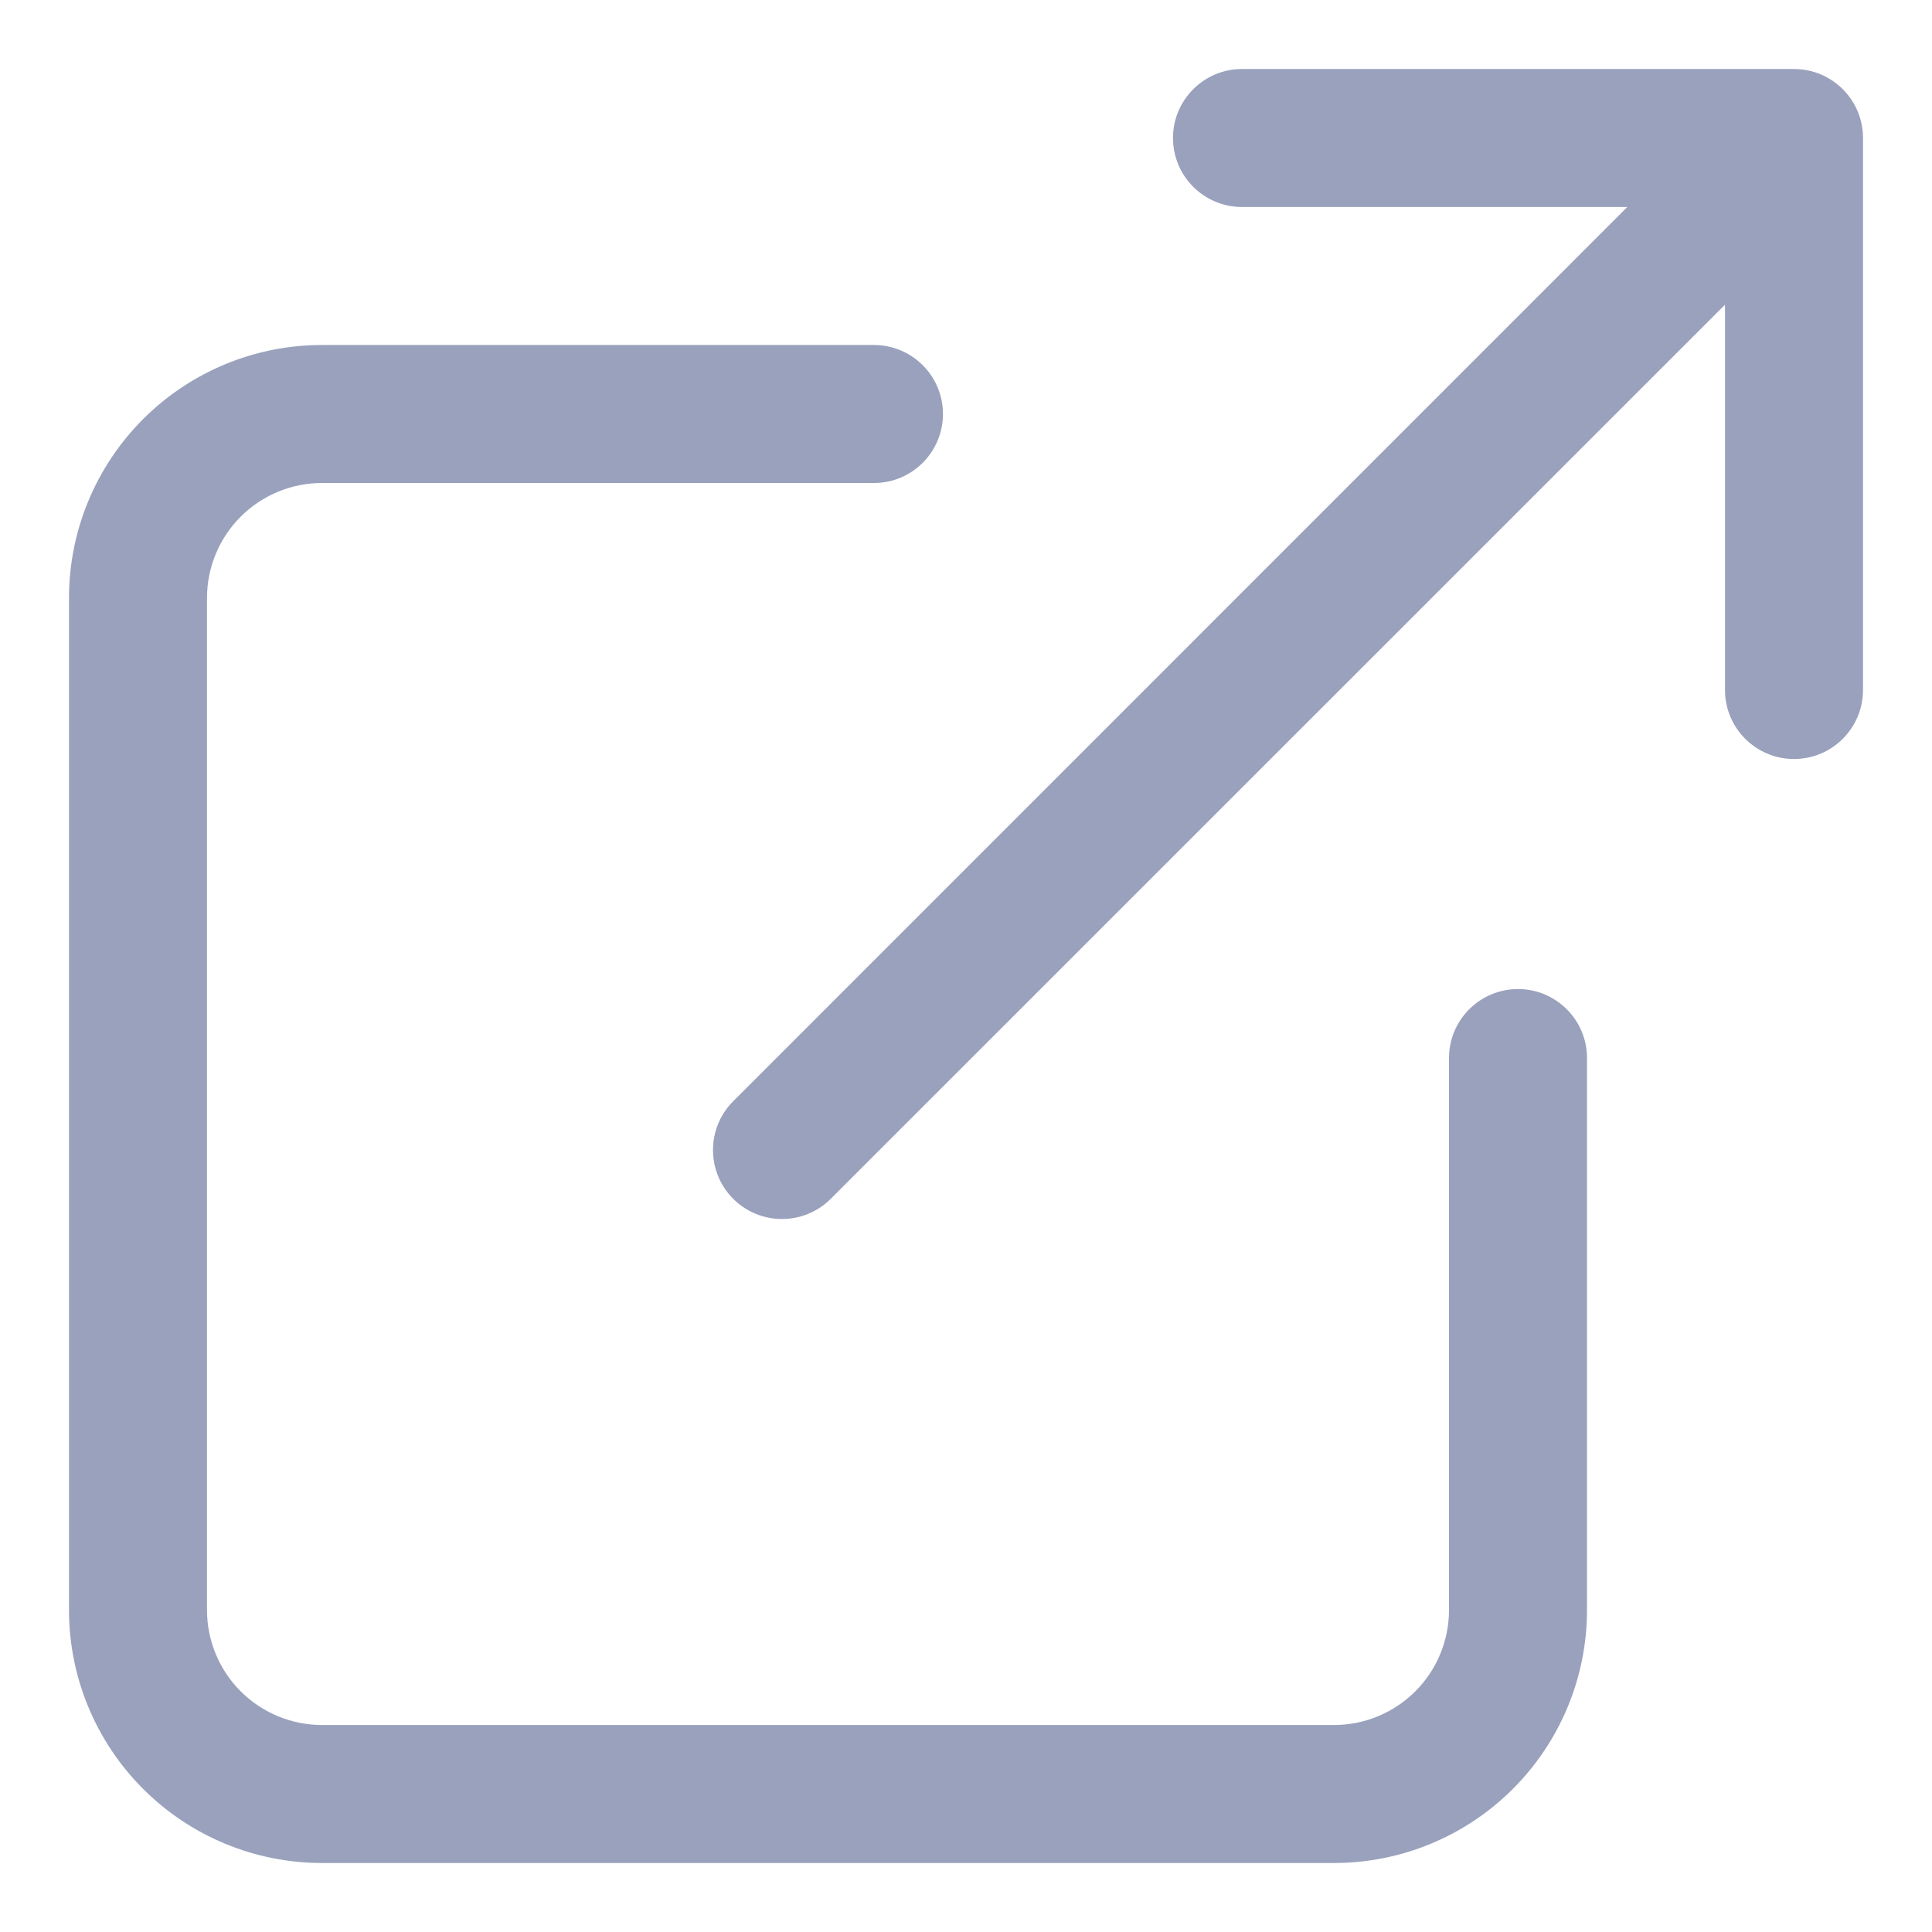
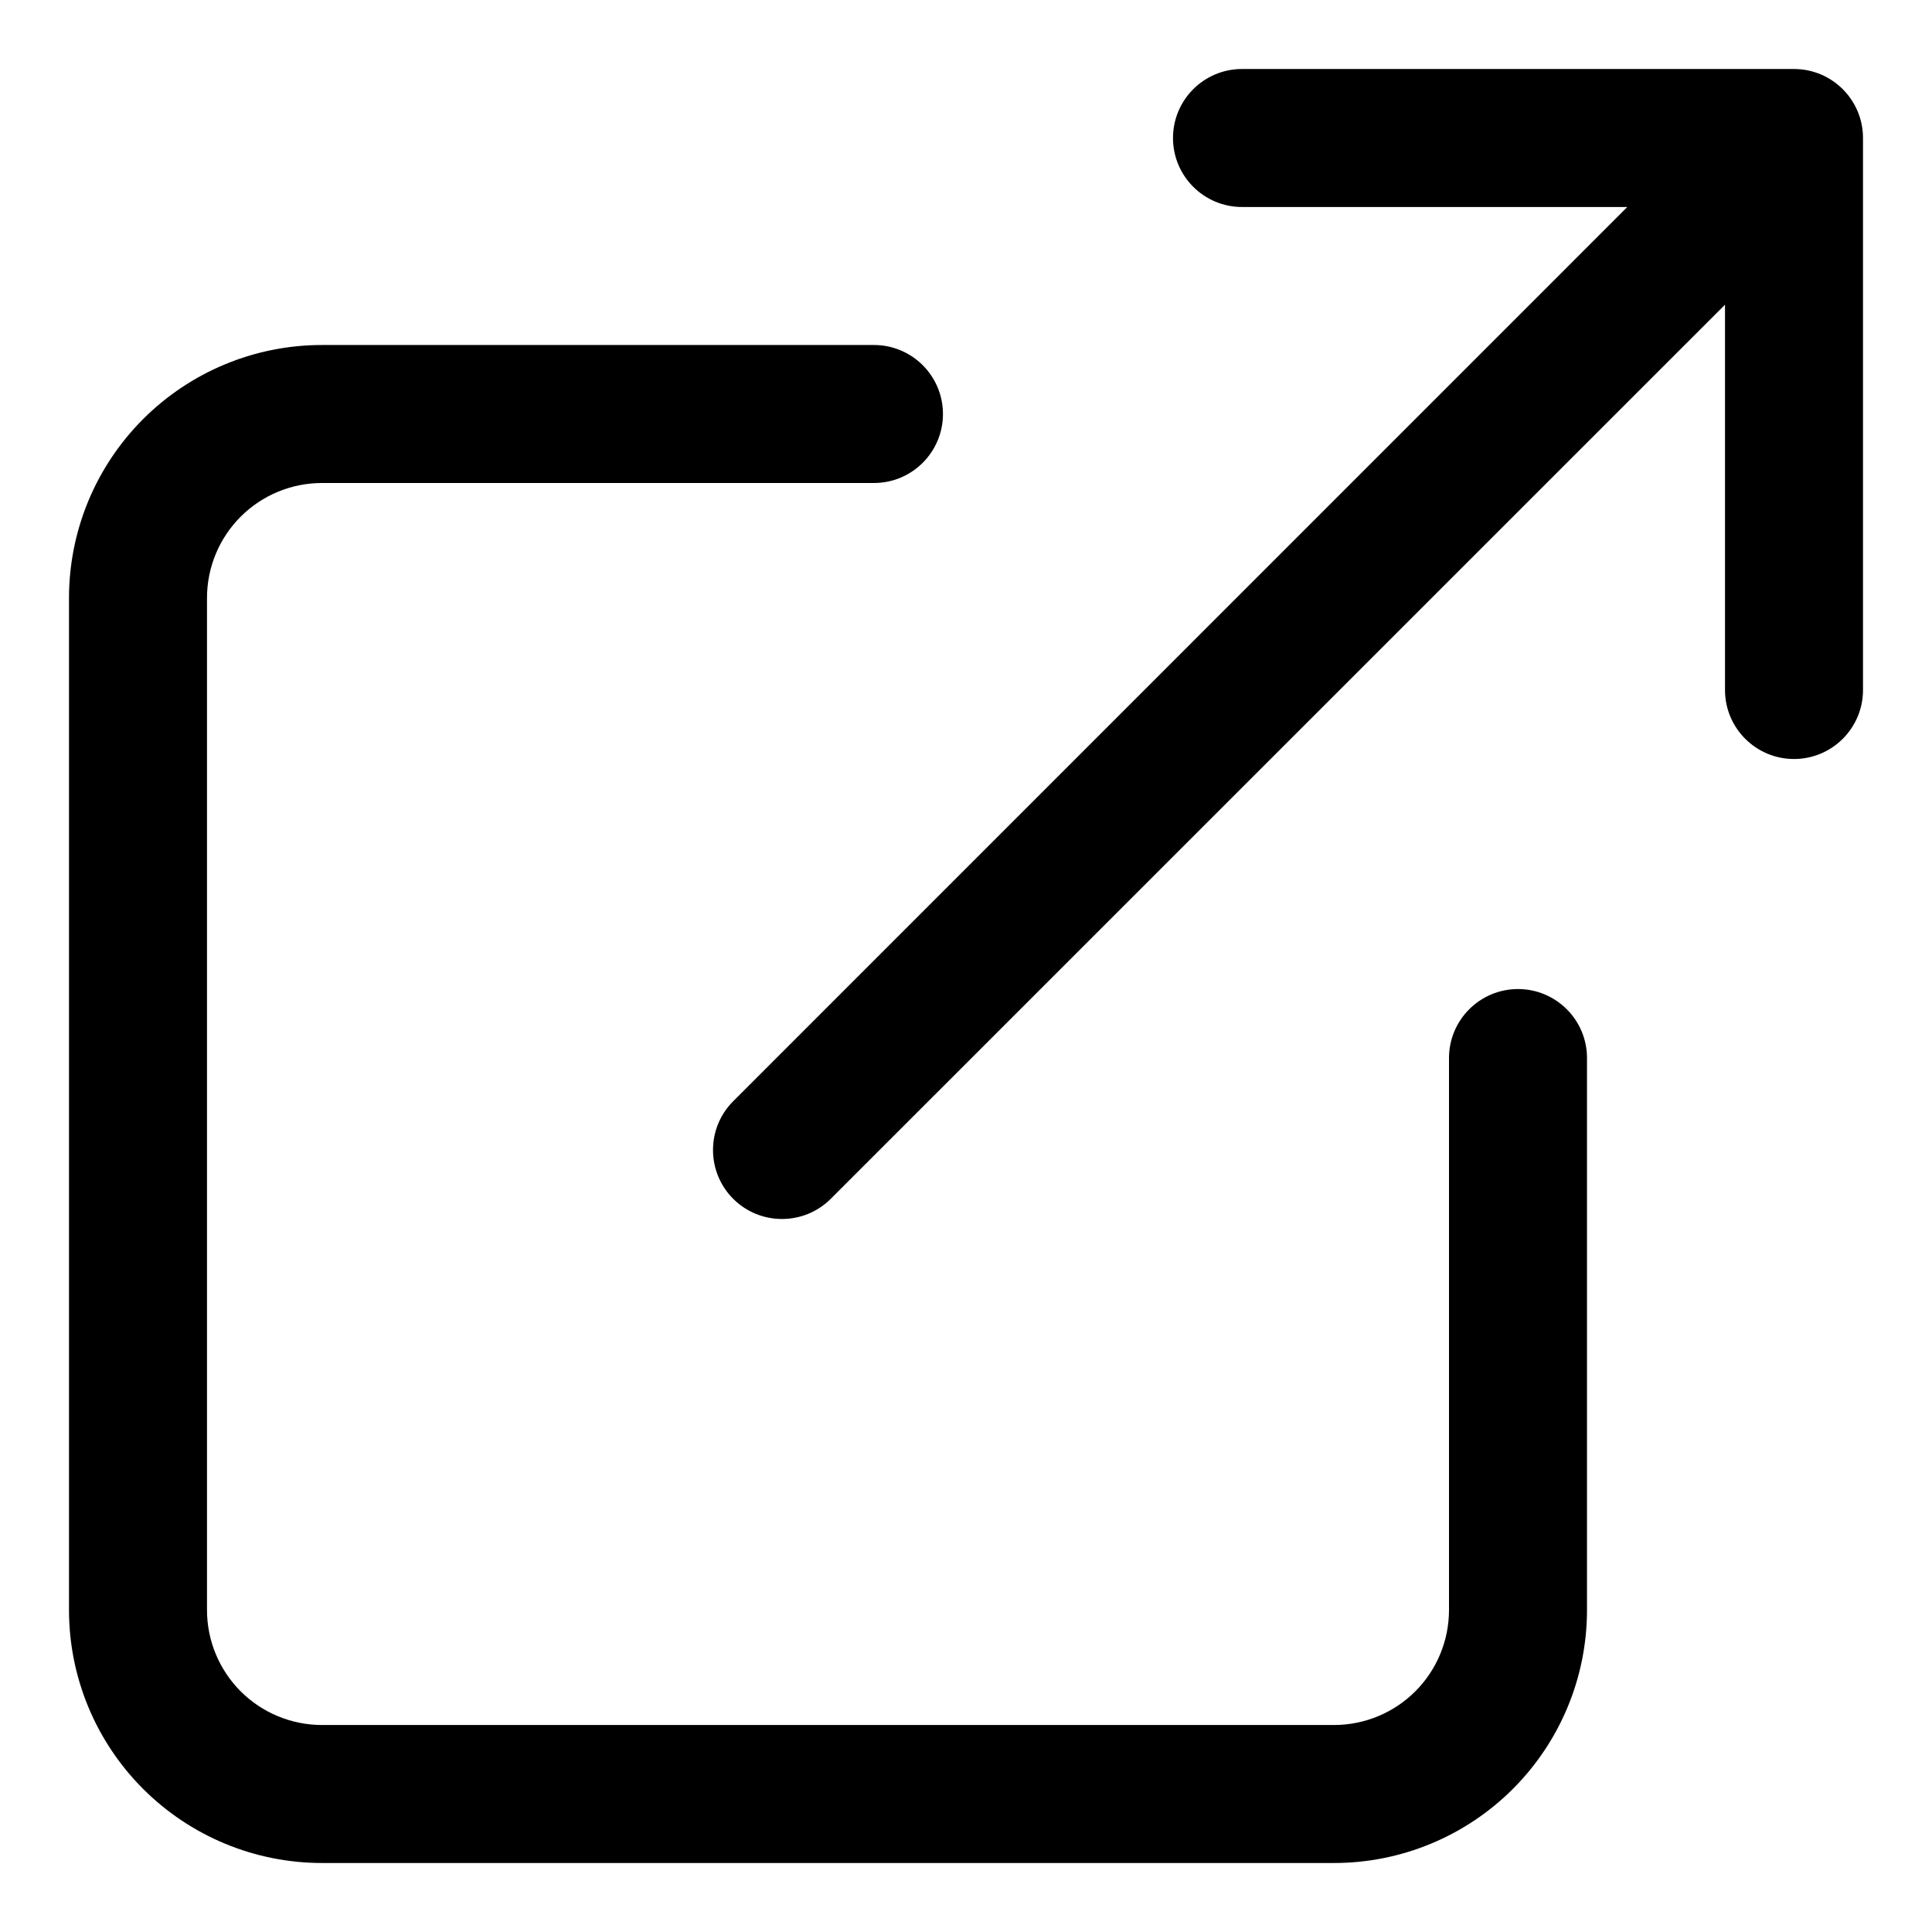
- <svg xmlns="http://www.w3.org/2000/svg" width="14" height="14" viewBox="0 0 14 14" fill="#99A1BD">
+ <svg xmlns="http://www.w3.org/2000/svg" width="14" height="14" viewBox="0 0 14 14" fill="currentColor">
  <path d="M11.5 7.667C11.5 7.391 11.276 7.167 11 7.167C10.724 7.167 10.5 7.391 10.5 7.667H11.5ZM1 11.667H0.5H1ZM2.333 3V2.5V3ZM6.333 3.5C6.609 3.5 6.833 3.276 6.833 3C6.833 2.724 6.609 2.5 6.333 2.5V3.5ZM9 0.5C8.724 0.5 8.5 0.724 8.5 1C8.5 1.276 8.724 1.5 9 1.5V0.5ZM13 1H13.5C13.5 0.724 13.276 0.5 13 0.5V1ZM12.5 5C12.5 5.276 12.724 5.5 13 5.5C13.276 5.5 13.5 5.276 13.5 5H12.5ZM5.313 7.98C5.118 8.175 5.118 8.492 5.313 8.687C5.508 8.882 5.825 8.882 6.02 8.687L5.313 7.98ZM10.5 7.667V11.667H11.5V7.667H10.5ZM10.5 11.667C10.5 11.888 10.412 12.1 10.256 12.256L10.963 12.963C11.307 12.619 11.5 12.153 11.5 11.667H10.5ZM10.256 12.256C10.1 12.412 9.888 12.5 9.667 12.5V13.5C10.153 13.5 10.619 13.307 10.963 12.963L10.256 12.256ZM9.667 12.5H2.333V13.5H9.667V12.5ZM2.333 12.5C2.112 12.5 1.9 12.412 1.744 12.256L1.037 12.963C1.381 13.307 1.847 13.5 2.333 13.5V12.5ZM1.744 12.256C1.588 12.1 1.5 11.888 1.5 11.667H0.5C0.5 12.153 0.693 12.619 1.037 12.963L1.744 12.256ZM1.5 11.667V4.333H0.5V11.667H1.5ZM1.5 4.333C1.5 4.112 1.588 3.9 1.744 3.744L1.037 3.037C0.693 3.381 0.5 3.847 0.5 4.333H1.5ZM1.744 3.744C1.9 3.588 2.112 3.5 2.333 3.5V2.5C1.847 2.5 1.381 2.693 1.037 3.037L1.744 3.744ZM2.333 3.5H6.333V2.5H2.333V3.5ZM9 1.5H13V0.5H9V1.5ZM12.5 1V5H13.5V1H12.5ZM6.02 8.687L13.354 1.354L12.646 0.646L5.313 7.98L6.02 8.687Z" />
</svg>
